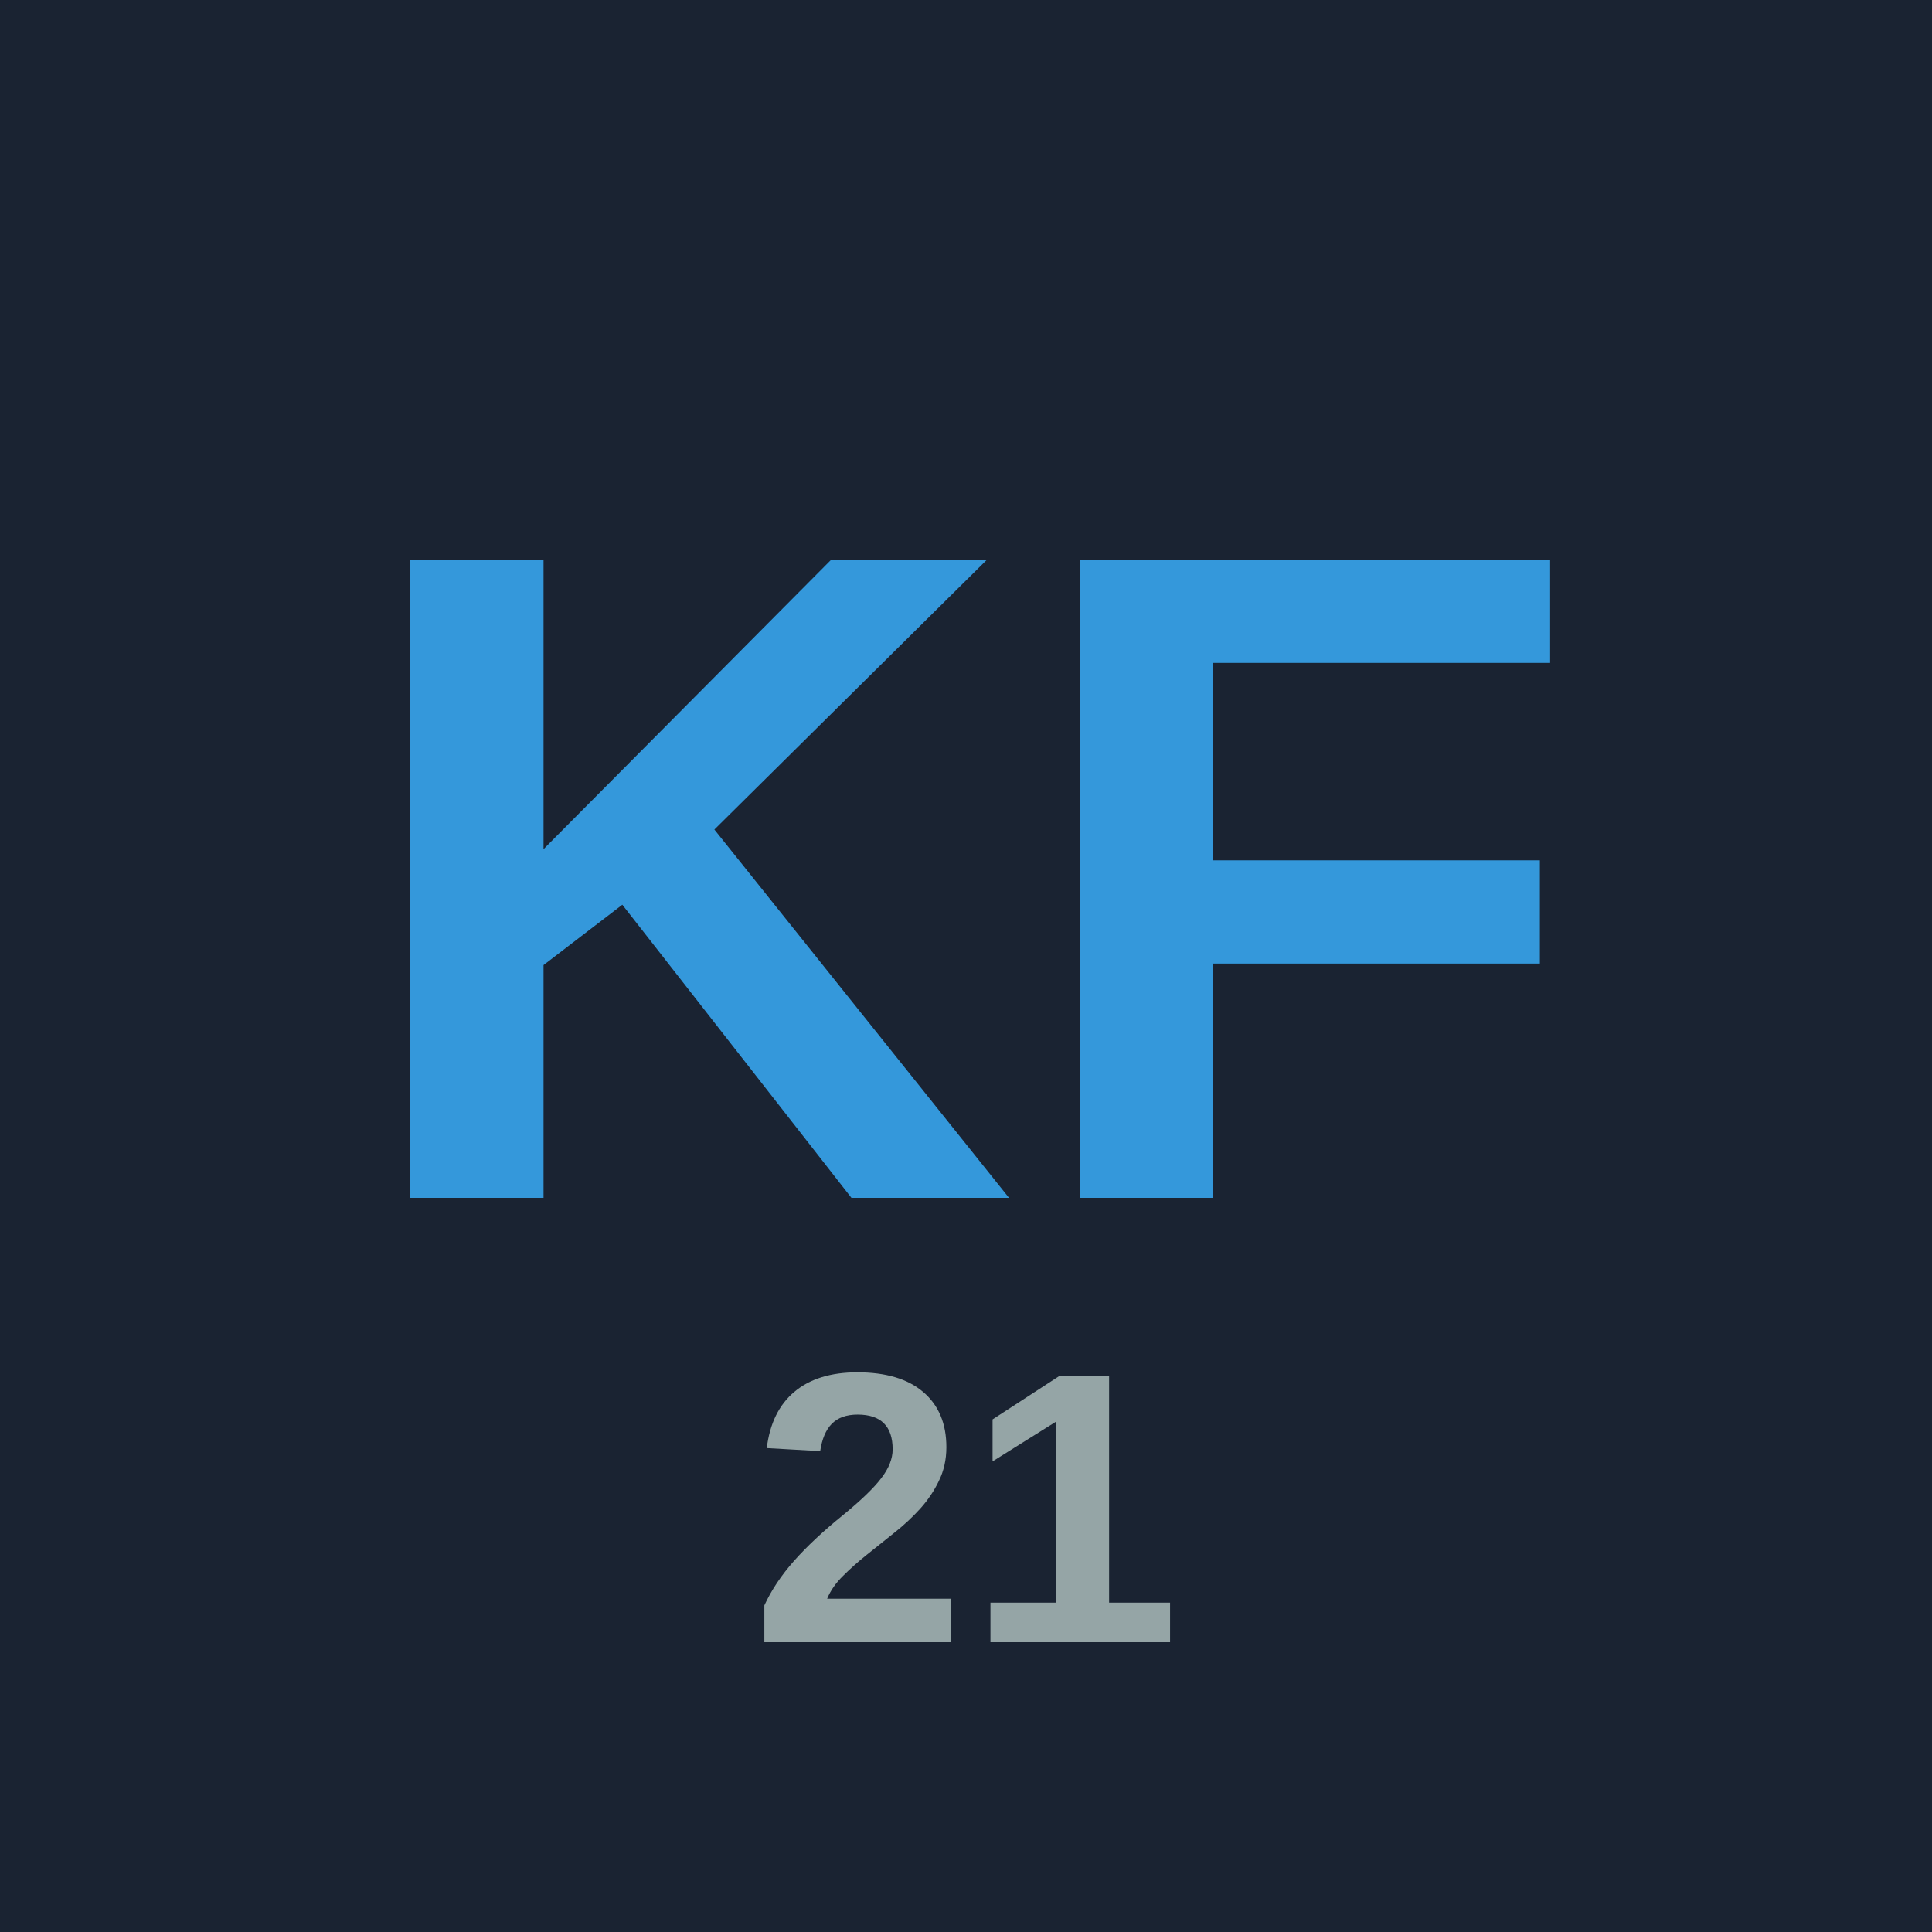
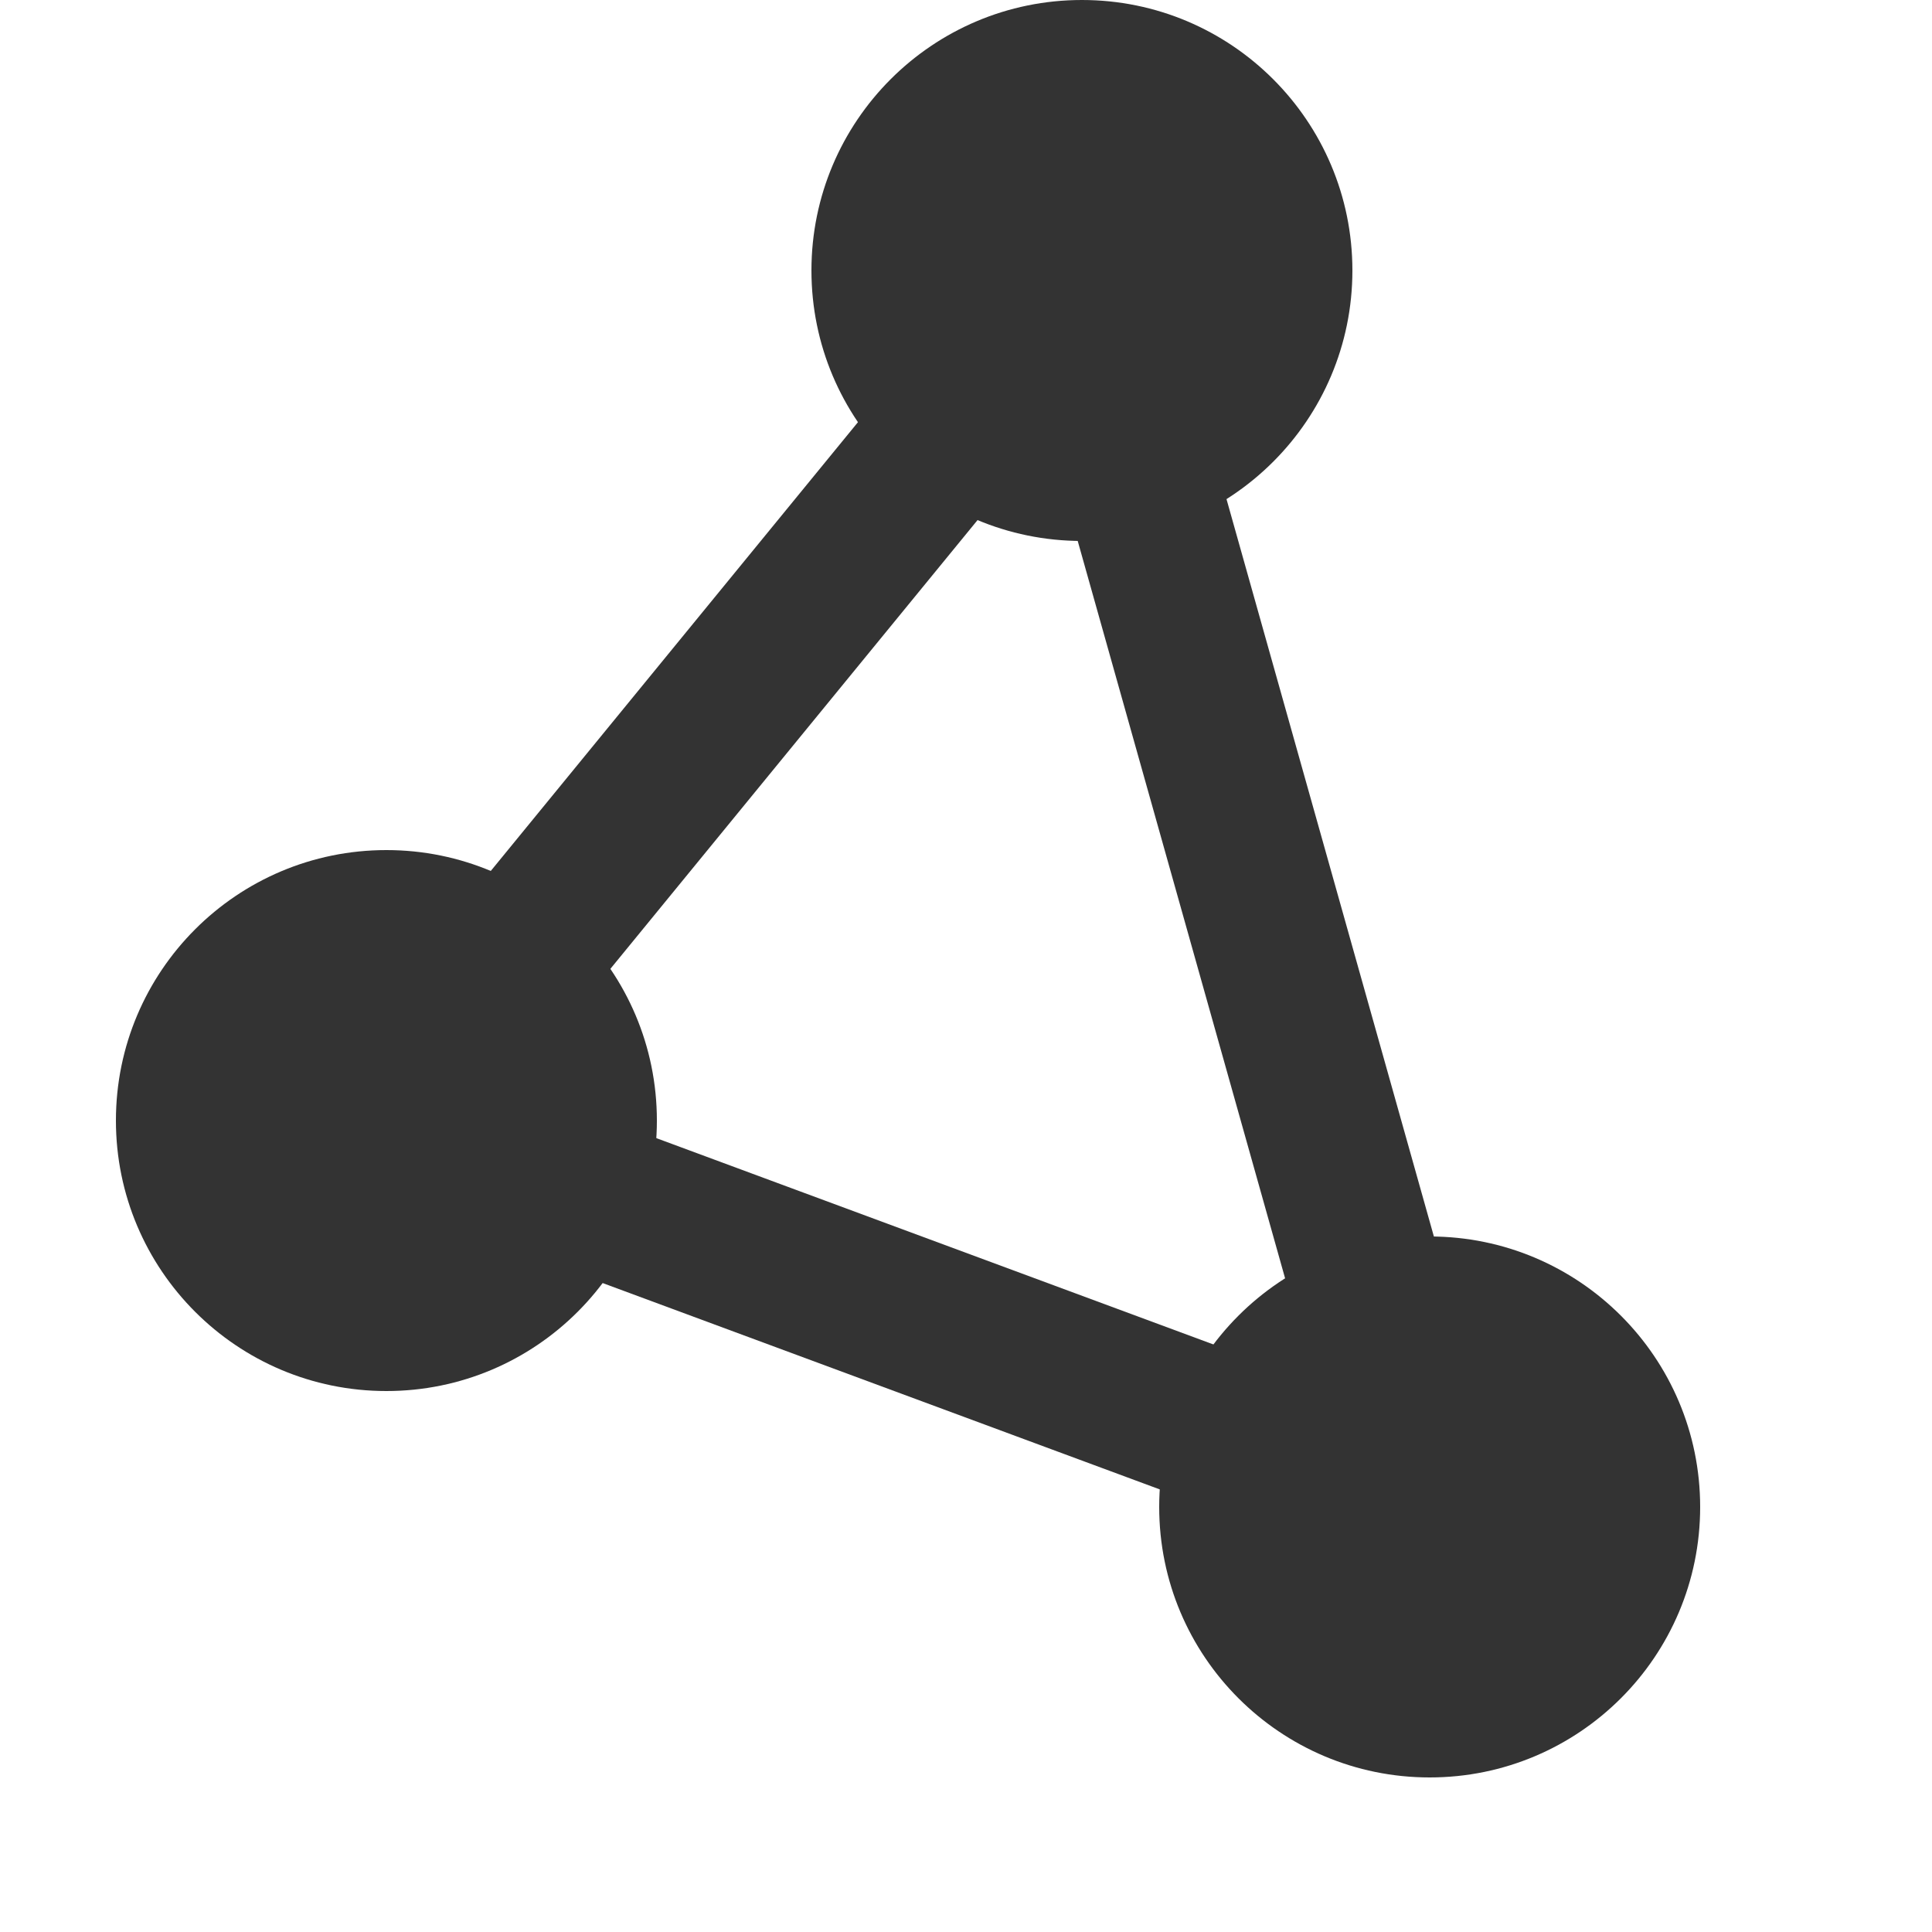
<svg xmlns="http://www.w3.org/2000/svg" viewBox="0 0 100 100">
-   <rect width="100" height="100" fill="#1a2332" />
-   <text x="50" y="62" font-family="Arial, sans-serif" font-size="48" font-weight="bold" fill="#3498db" text-anchor="middle">KF</text>
-   <text x="50" y="85" font-family="Arial, sans-serif" font-size="20" font-weight="600" fill="#95a5a6" text-anchor="middle">21</text>
+   <line x1="20" y1="58" x2="56" y2="14" stroke="#333" stroke-width="8" stroke-linecap="round" />
+   <line x1="56" y1="14" x2="74" y2="78" stroke="#333" stroke-width="8" stroke-linecap="round" />
+   <line x1="74" y1="78" x2="20" y2="58" stroke="#333" stroke-width="8" stroke-linecap="round" />
+   <circle cx="20" cy="58" r="14" fill="#333" />
+   <circle cx="56" cy="14" r="14" fill="#333" />
+   <circle cx="74" cy="78" r="14" fill="#333" />
</svg>
